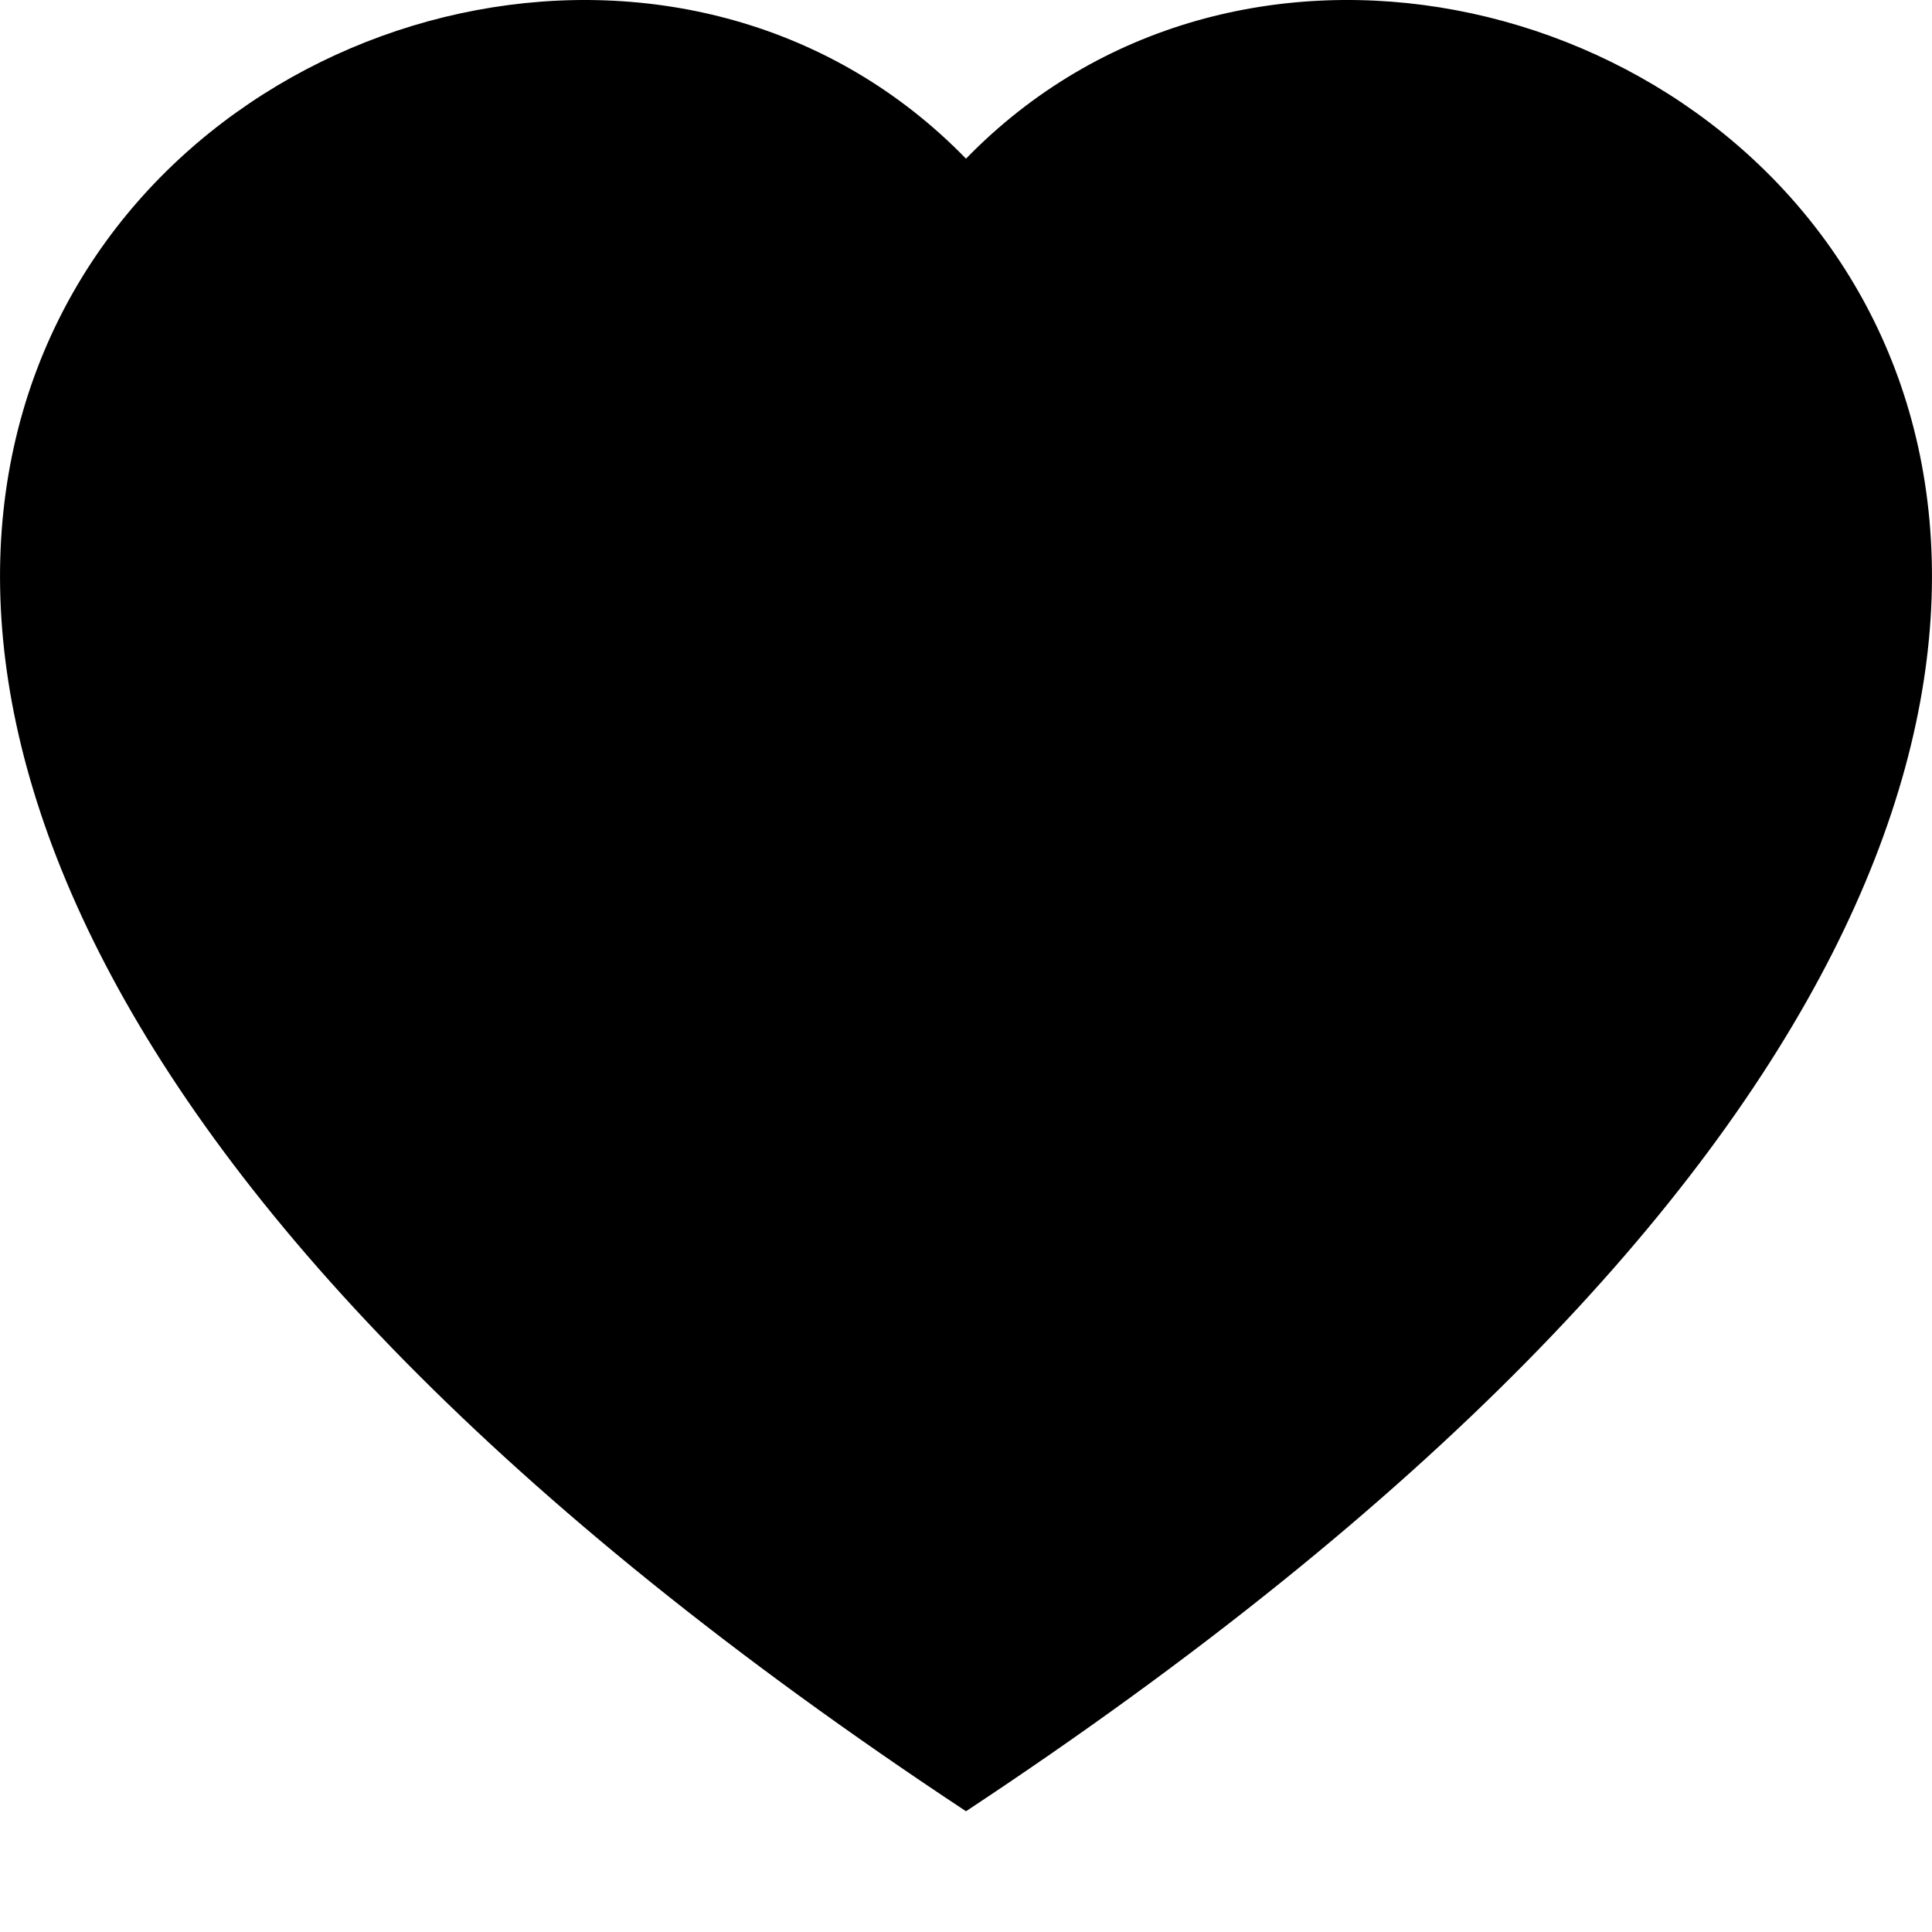
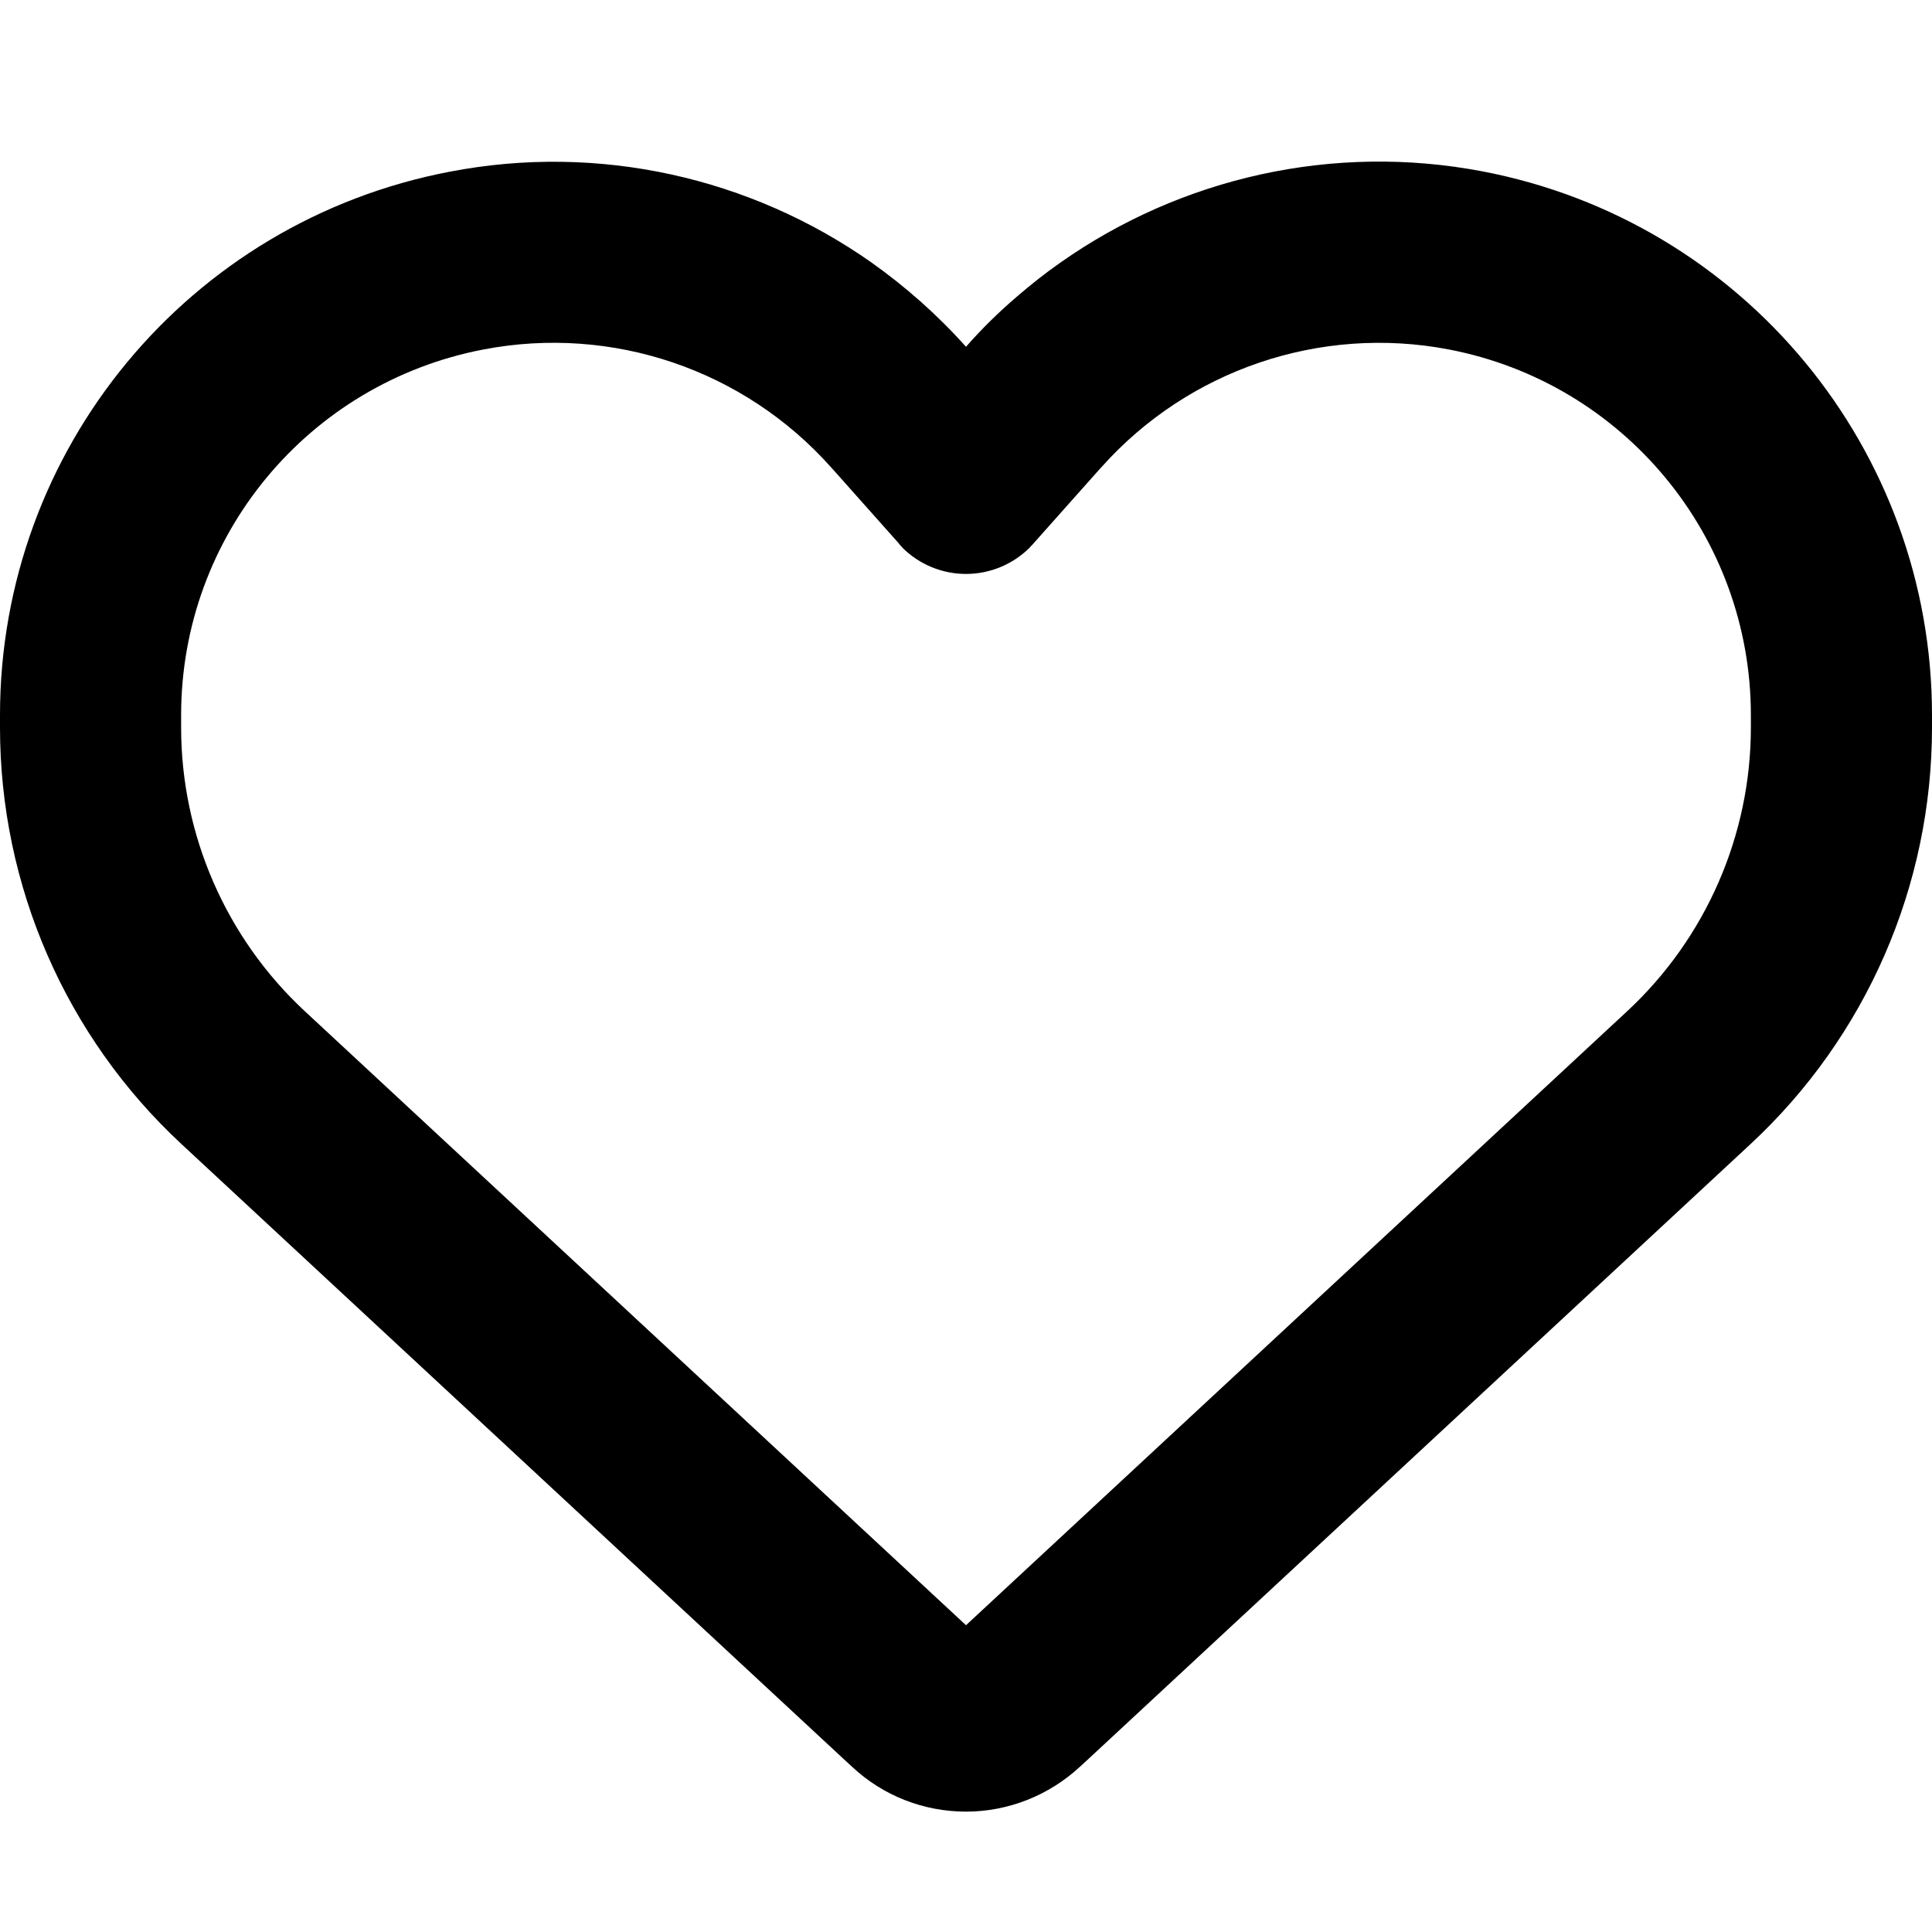
- <svg xmlns="http://www.w3.org/2000/svg" stroke="currentColor" fill="currentColor" stroke-width="0" viewBox="0 0 16 16" height="1em" width="1em">
-   <path fill-rule="evenodd" d="M8 1.314C12.438-3.248 23.534 4.735 8 15-7.534 4.736 3.562-3.248 8 1.314" />
+ <svg xmlns="http://www.w3.org/2000/svg" stroke="currentColor" fill="currentColor" stroke-width="0" viewBox="0 0 512 512" height="1em" width="1em">
+   <path d="M225.8 468.2l-2.5-2.3L48.1 303.2C17.4 274.7 0 234.7 0 192.8v-3.3c0-70.4 50-130.8 119.2-144C158.6 37.9 198.9 47 231 69.6c9 6.4 17.4 13.8 25 22.3c4.2-4.8 8.7-9.2 13.5-13.3c3.7-3.2 7.5-6.2 11.5-9c0 0 0 0 0 0C313.1 47 353.4 37.9 392.8 45.4C462 58.6 512 119.1 512 189.5v3.3c0 41.9-17.4 81.9-48.1 110.4L288.7 465.9l-2.5 2.3c-8.2 7.6-19 11.9-30.2 11.9s-22-4.2-30.2-11.9zM239.1 145c-.4-.3-.7-.7-1-1.1l-17.8-20c0 0-.1-.1-.1-.1c0 0 0 0 0 0c-23.1-25.9-58-37.7-92-31.2C81.6 101.5 48 142.1 48 189.5v3.3c0 28.5 11.9 55.8 32.8 75.2L256 430.7 431.2 268c20.9-19.4 32.8-46.7 32.8-75.2v-3.3c0-47.3-33.6-88-80.1-96.9c-34-6.5-69 5.4-92 31.2c0 0 0 0-.1 .1s0 0-.1 .1l-17.8 20c-.3 .4-.7 .7-1 1.1c-4.5 4.5-10.6 7-16.9 7s-12.4-2.5-16.9-7z" />
</svg>
